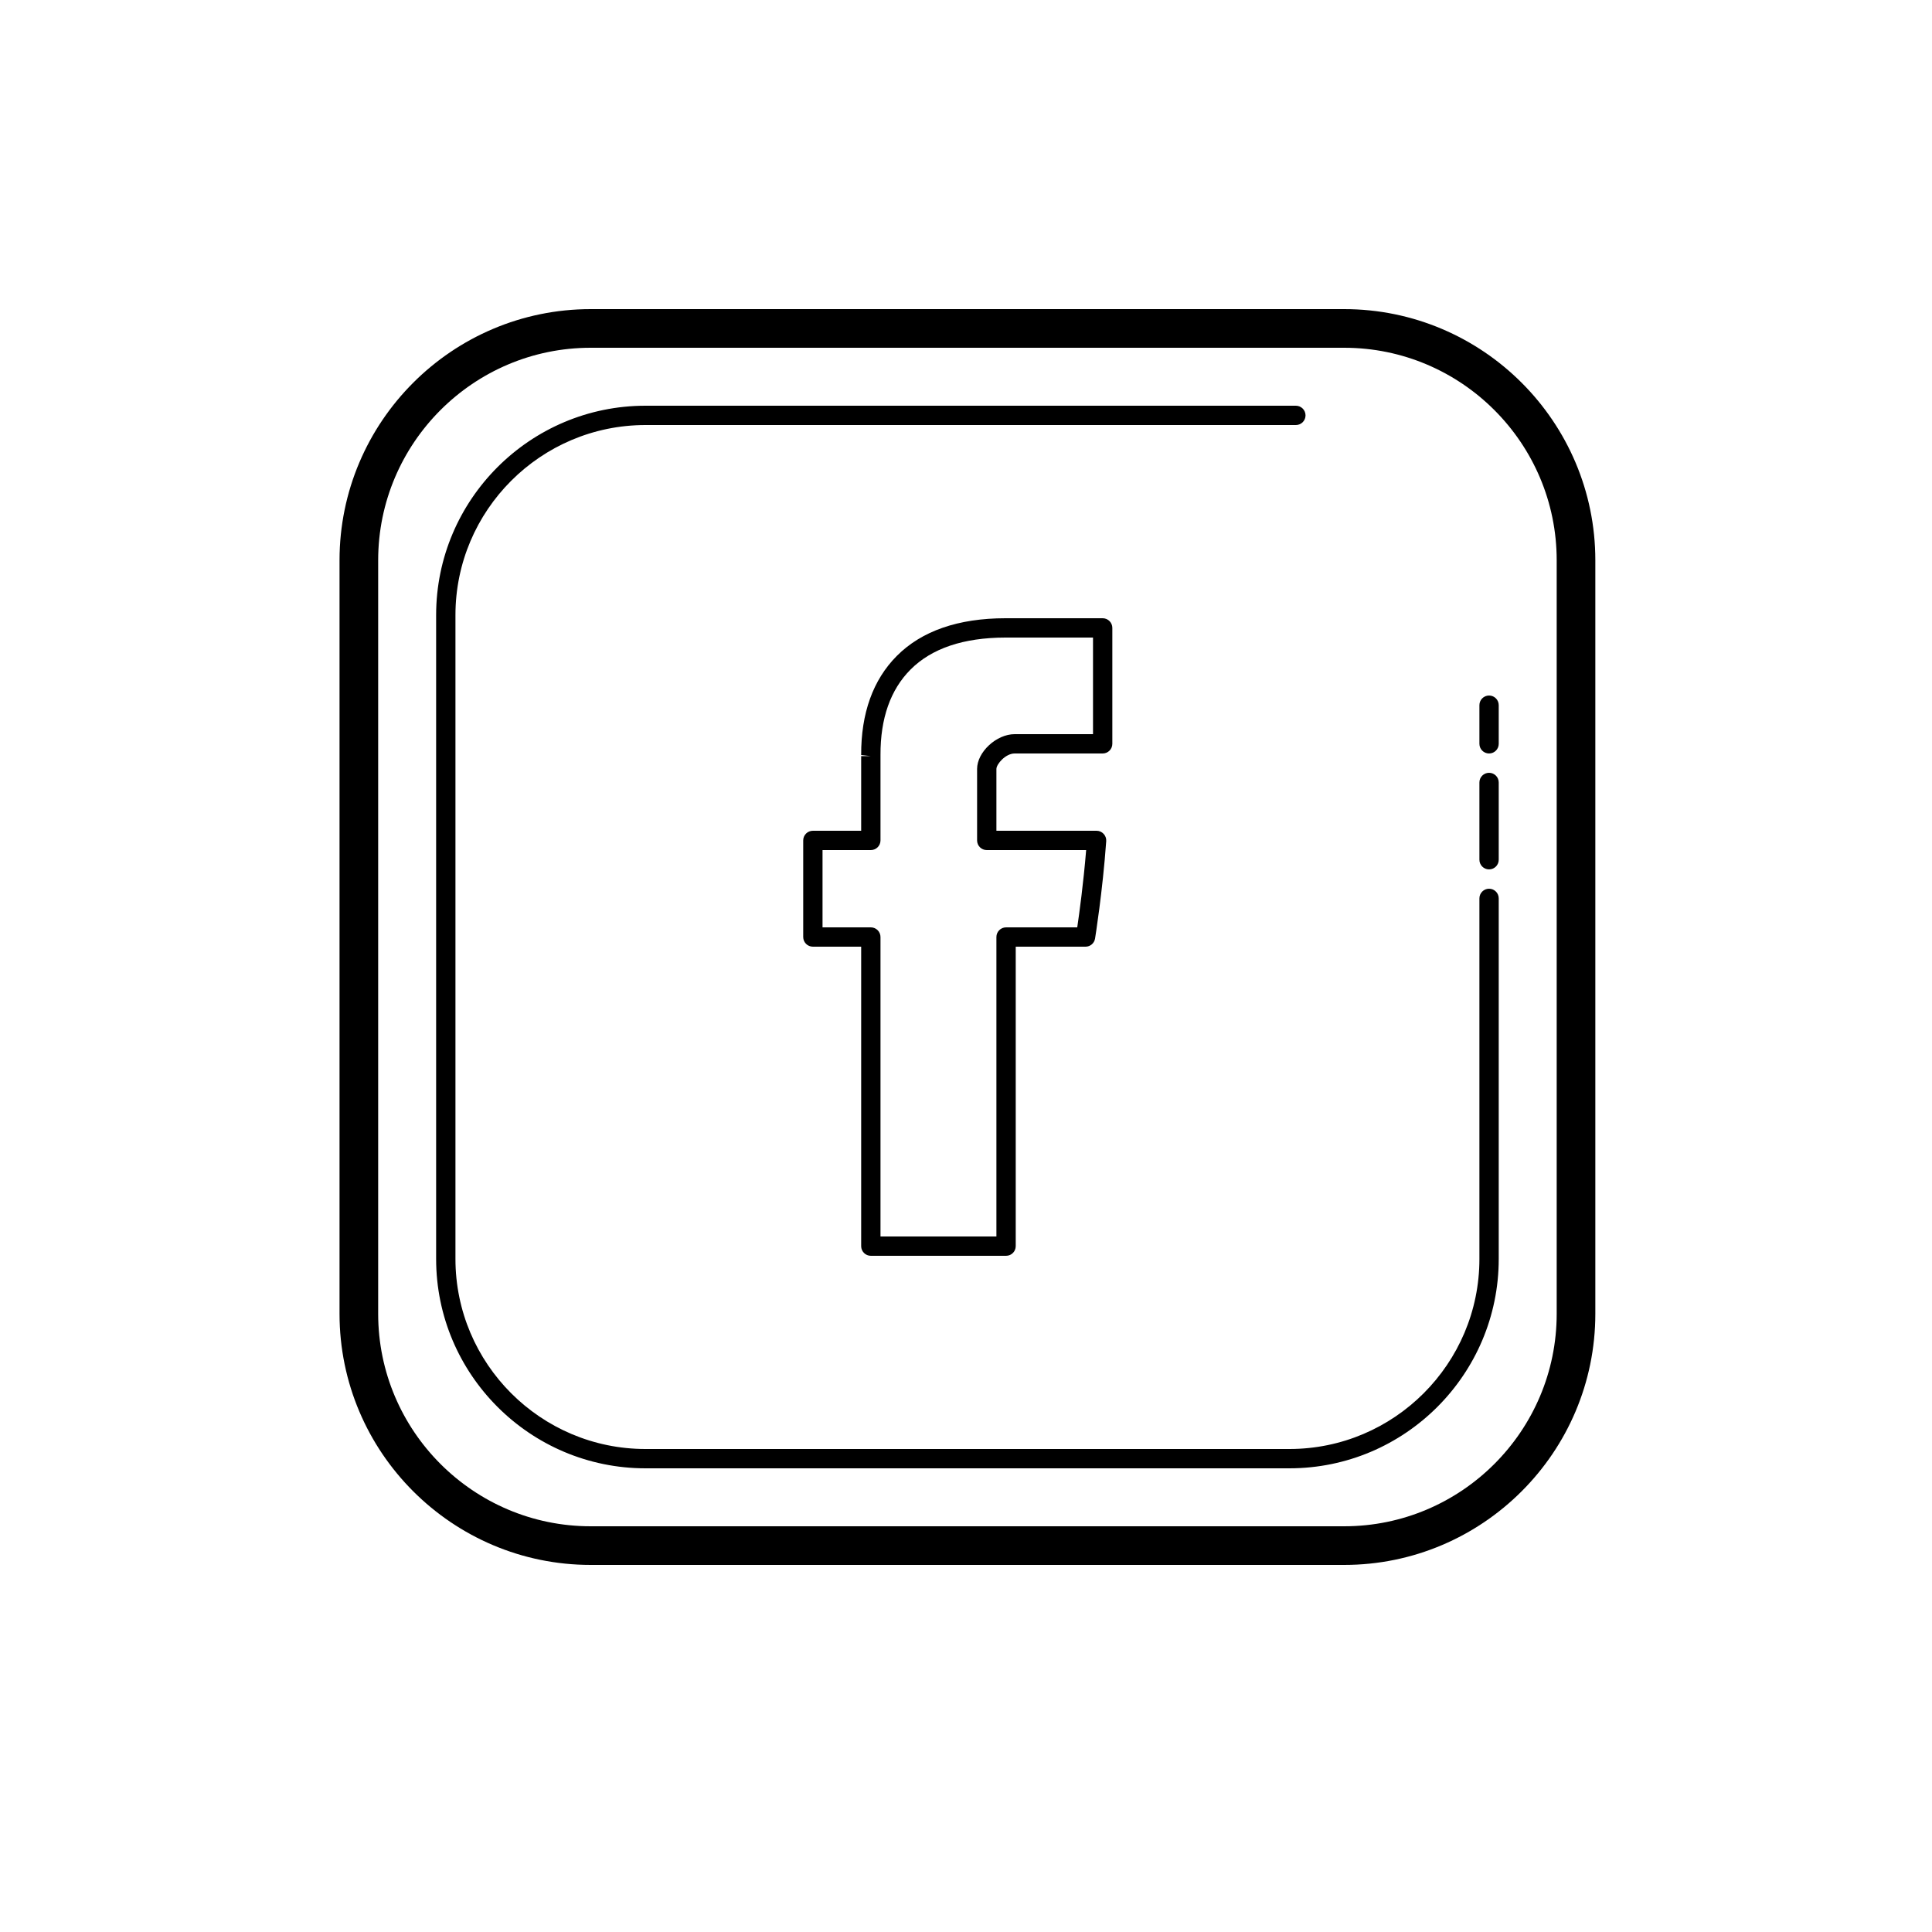
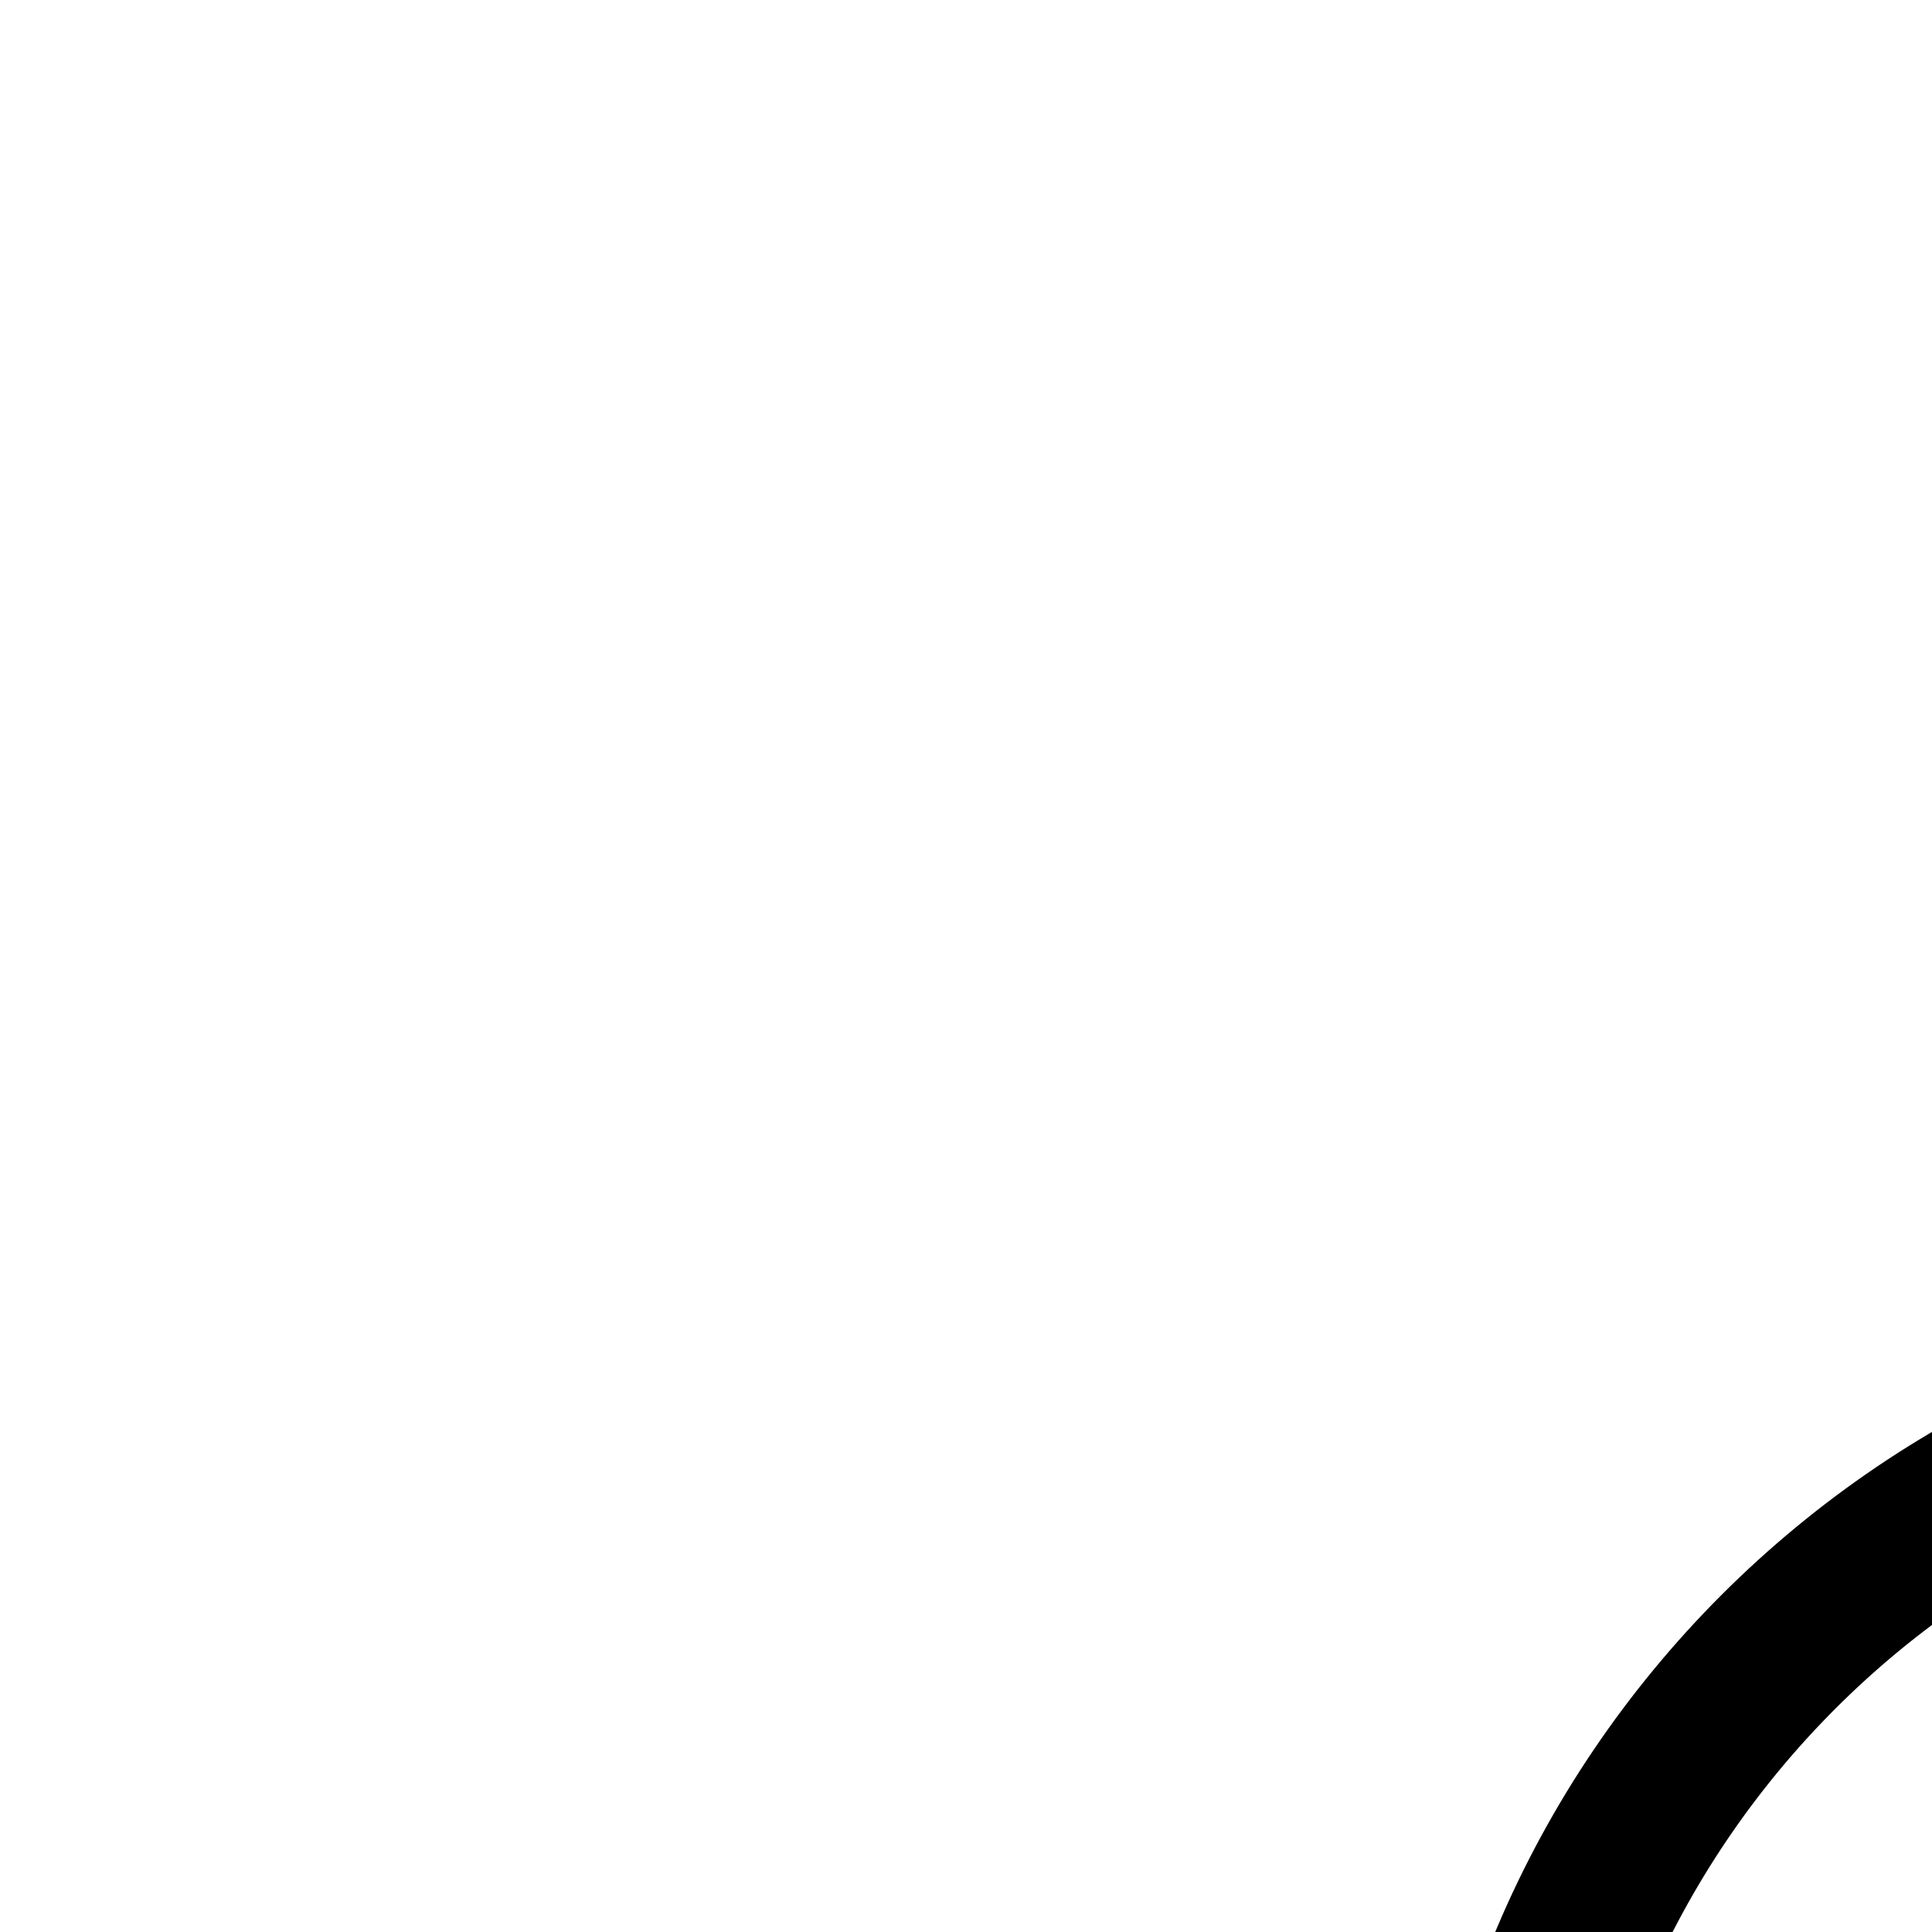
- <svg xmlns="http://www.w3.org/2000/svg" viewBox="0 0 100 100" width="100px" height="100px">
+ <svg xmlns="http://www.w3.org/2000/svg" viewBox="0 0 24 24" width="24px" height="24px">
  <path d="M 30.574 16 C 23.406 16 17.574 21.832 17.574 29 L 17.574 68 C 17.574 75.168 23.406 81 30.574 81 L 69.574 81 C 76.742 81 82.574 75.168 82.574 68 L 82.574 29 C 82.574 21.832 76.742 16 69.574 16 L 30.574 16 z M 30.574 18 L 69.574 18 C 75.639 18 80.574 22.935 80.574 29 L 80.574 68 C 80.574 74.065 75.639 79 69.574 79 L 30.574 79 C 24.509 79 19.574 74.065 19.574 68 L 19.574 29 C 19.574 22.935 24.509 18 30.574 18 z M 33.412 21 C 27.436 21 22.574 25.862 22.574 31.838 L 22.574 65.162 C 22.574 71.138 27.436 76 33.412 76 L 66.738 76 C 72.714 76 77.574 71.138 77.574 65.162 L 77.574 46.5 C 77.574 46.224 77.35 46 77.074 46 C 76.798 46 76.574 46.224 76.574 46.5 L 76.574 65.162 C 76.574 70.586 72.162 75 66.738 75 L 33.412 75 C 27.988 75 23.574 70.586 23.574 65.162 L 23.574 31.838 C 23.574 26.414 27.988 22 33.412 22 L 67.074 22 C 67.35 22 67.574 21.776 67.574 21.5 C 67.574 21.224 67.35 21 67.074 21 L 33.412 21 z M 52.039 32 C 49.596 32.002 47.704 32.659 46.418 33.951 C 45.188 35.187 44.566 36.913 44.574 39.08 L 45.074 39.137 L 44.574 39.137 L 44.574 43 L 42.074 43 C 41.798 43 41.574 43.224 41.574 43.5 L 41.574 48.5 C 41.574 48.776 41.798 49 42.074 49 L 44.574 49 L 44.574 64.5 C 44.574 64.776 44.798 65 45.074 65 L 52.074 65 C 52.35 65 52.574 64.776 52.574 64.5 L 52.574 49 L 56.188 49 C 56.432 49 56.641 48.822 56.68 48.58 C 56.684 48.556 57.073 46.14 57.258 43.535 C 57.268 43.396 57.217 43.261 57.123 43.16 C 57.029 43.058 56.897 43 56.758 43 L 51.574 43 L 51.574 39.801 C 51.575 39.55 52.048 39 52.518 39 L 57.074 39 C 57.35 39 57.574 38.776 57.574 38.5 L 57.574 32.5 C 57.574 32.224 57.35 32 57.074 32 L 52.039 32 z M 52.039 33 L 56.574 33 L 56.574 38 L 52.518 38 C 51.574 38 50.574 38.926 50.574 39.801 L 50.574 43.5 C 50.574 43.776 50.797 44 51.074 44 L 56.219 44 C 56.078 45.718 55.865 47.279 55.758 48 L 52.074 48 C 51.798 48 51.574 48.224 51.574 48.5 L 51.574 64 L 45.574 64 L 45.574 48.5 C 45.574 48.224 45.35 48 45.074 48 L 42.574 48 L 42.574 44 L 45.074 44 C 45.35 44 45.574 43.776 45.574 43.5 L 45.574 39.137 L 45.574 39.076 C 45.567 37.184 46.091 35.699 47.127 34.658 C 48.22 33.56 49.871 33.003 52.039 33 z M 77.074 36 C 76.798 36 76.574 36.224 76.574 36.5 L 76.574 38.5 C 76.574 38.776 76.798 39 77.074 39 C 77.35 39 77.574 38.776 77.574 38.5 L 77.574 36.5 C 77.574 36.224 77.35 36 77.074 36 z M 77.074 40 C 76.798 40 76.574 40.224 76.574 40.5 L 76.574 44.5 C 76.574 44.776 76.798 45 77.074 45 C 77.35 45 77.574 44.776 77.574 44.5 L 77.574 40.5 C 77.574 40.224 77.35 40 77.074 40 z" />
</svg>
